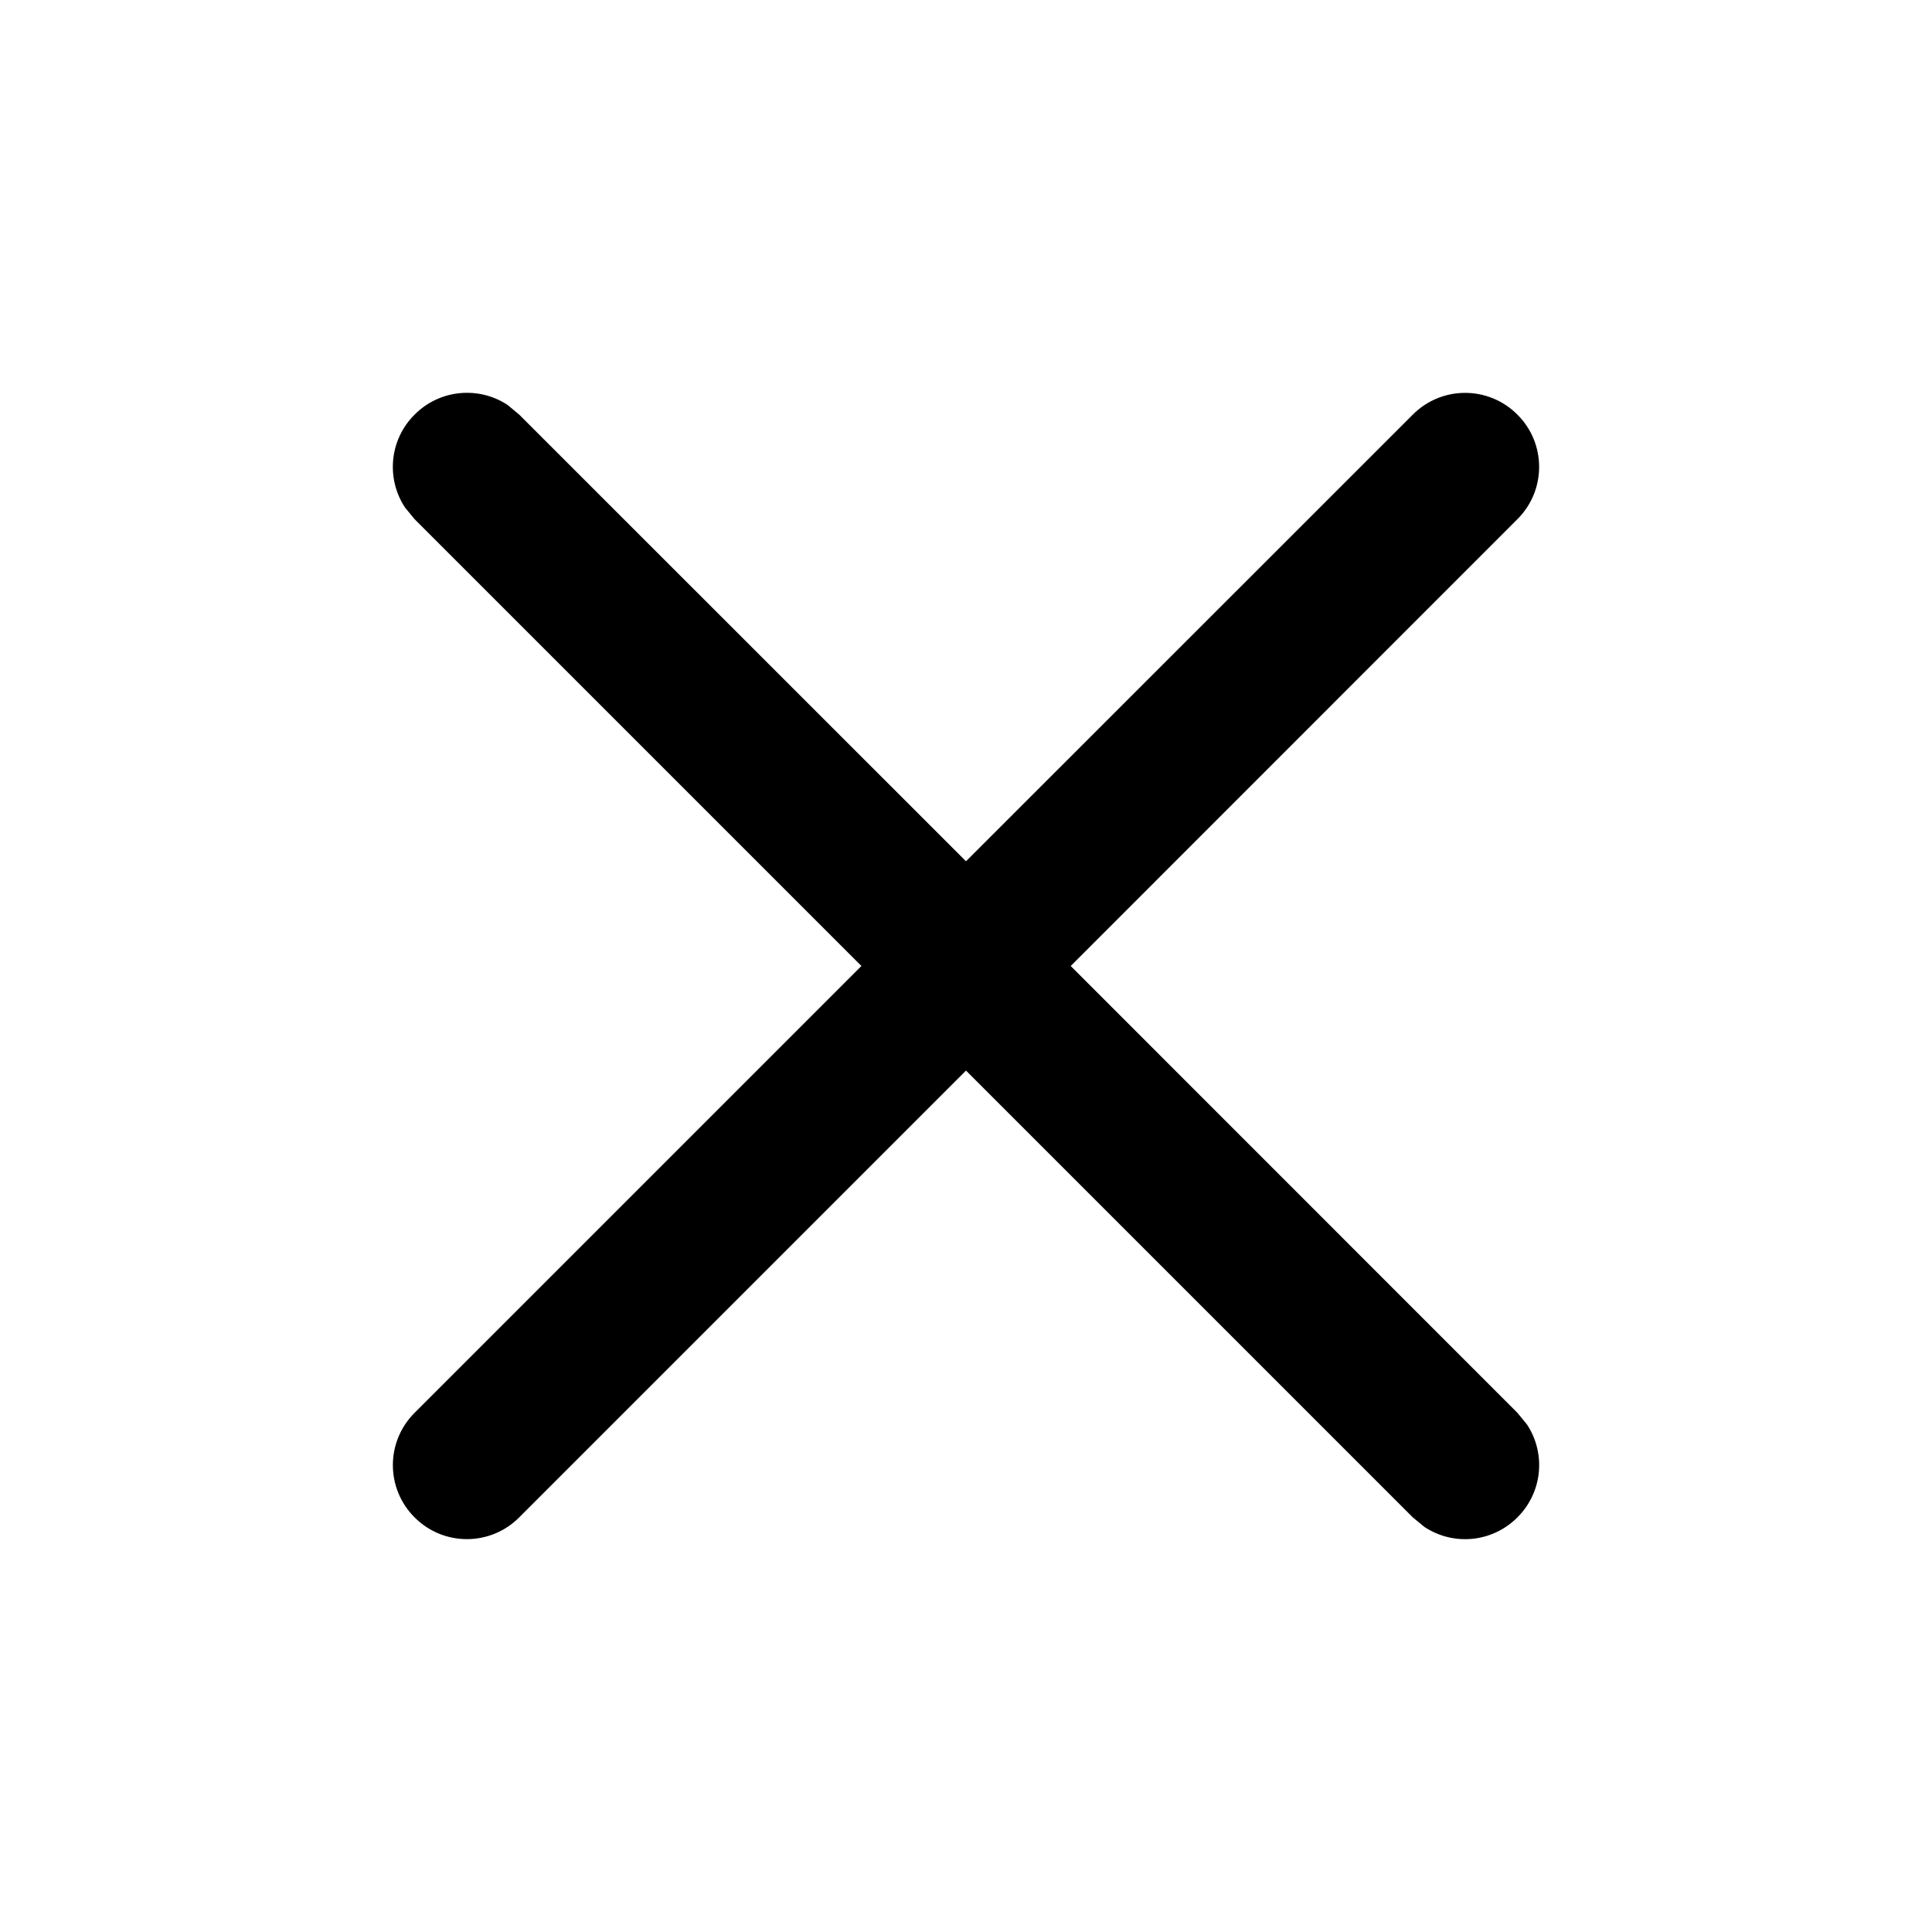
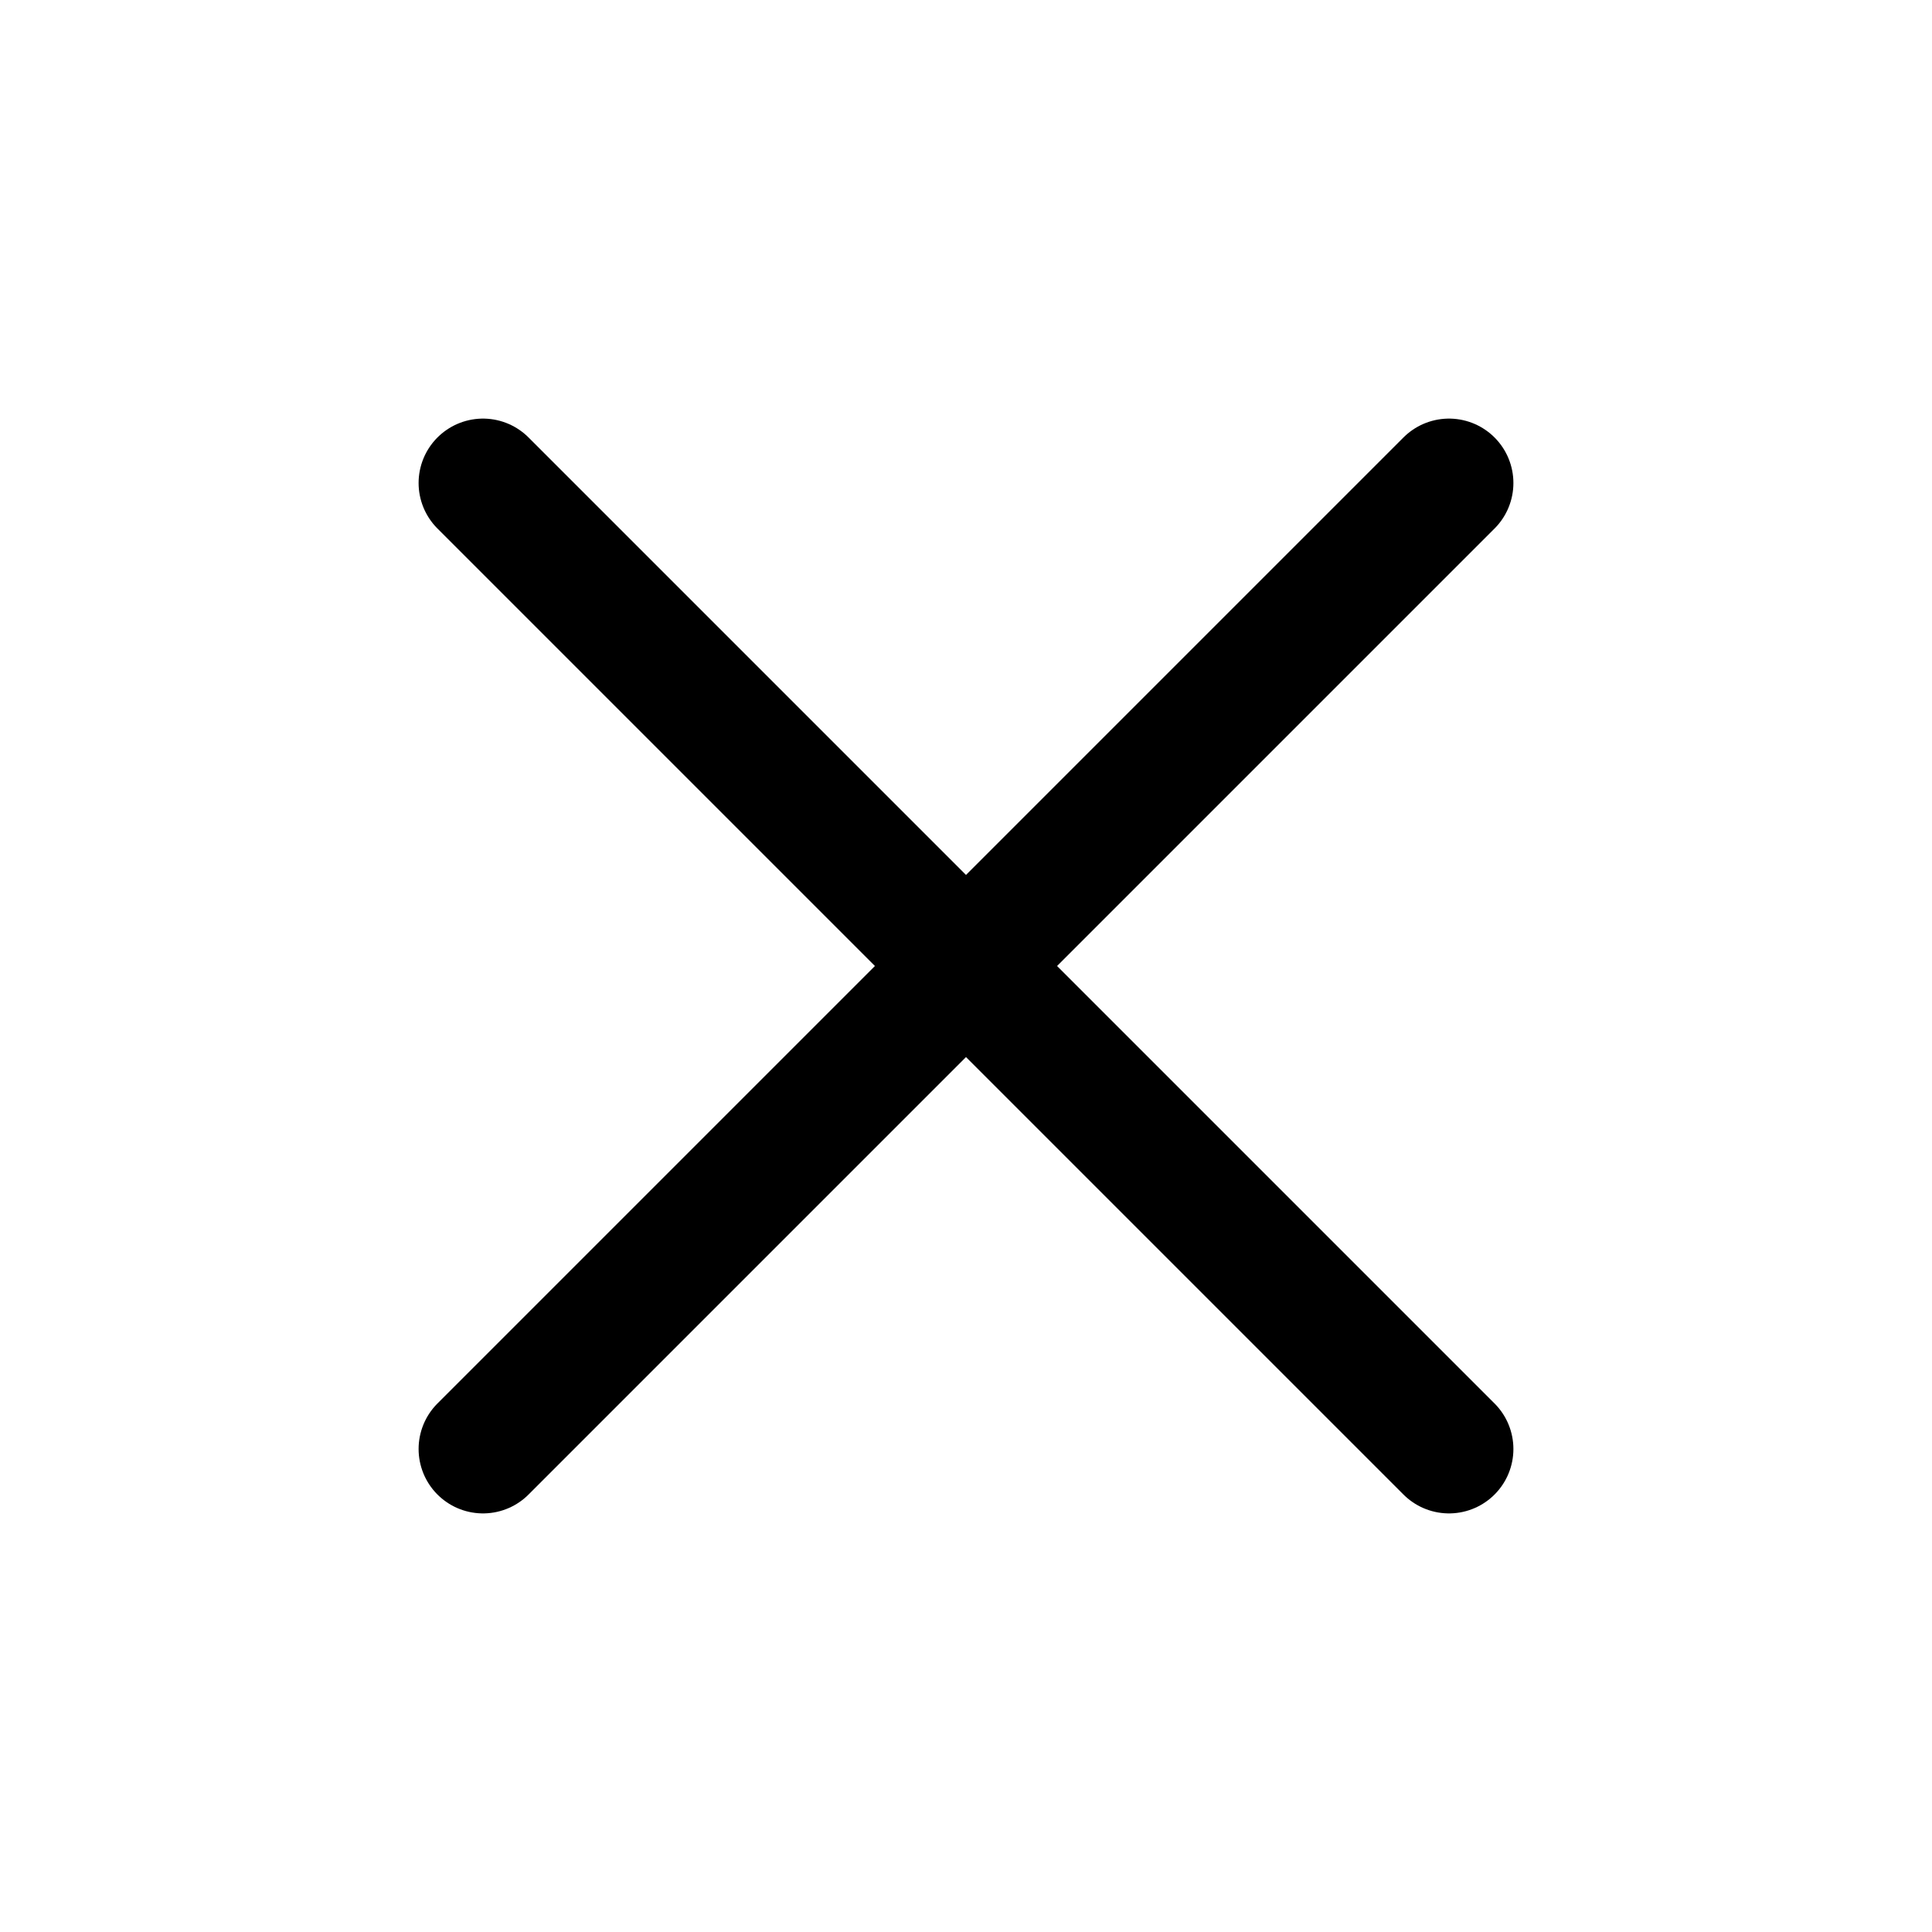
- <svg xmlns="http://www.w3.org/2000/svg" width="15" height="15" viewBox="0 0 15 15" fill="none">
-   <path d="M10.969 3.219C11.193 2.994 11.557 2.994 11.781 3.219C12.006 3.443 12.006 3.807 11.781 4.031L8.313 7.5L11.781 10.969L11.855 11.059C12.003 11.282 11.978 11.585 11.781 11.781C11.585 11.978 11.282 12.003 11.059 11.855L10.969 11.781L7.5 8.312L4.031 11.781C3.807 12.006 3.443 12.006 3.219 11.781C2.994 11.557 2.994 11.193 3.219 10.969L6.688 7.5L3.219 4.031L3.145 3.941C2.997 3.718 3.022 3.415 3.219 3.219C3.415 3.022 3.718 2.997 3.941 3.144L4.031 3.219L7.5 6.687L10.969 3.219Z" fill="currentColor" />
+ <svg xmlns="http://www.w3.org/2000/svg" width="24" height="24" viewBox="0 0 24 24" fill="none" stroke="currentColor" stroke-width="1.6" stroke-linecap="round" stroke-linejoin="round" class="lucide lucide-x">
+   <path d="M18 6 6 18" />
+   <path d="m6 6 12 12" />
</svg>
